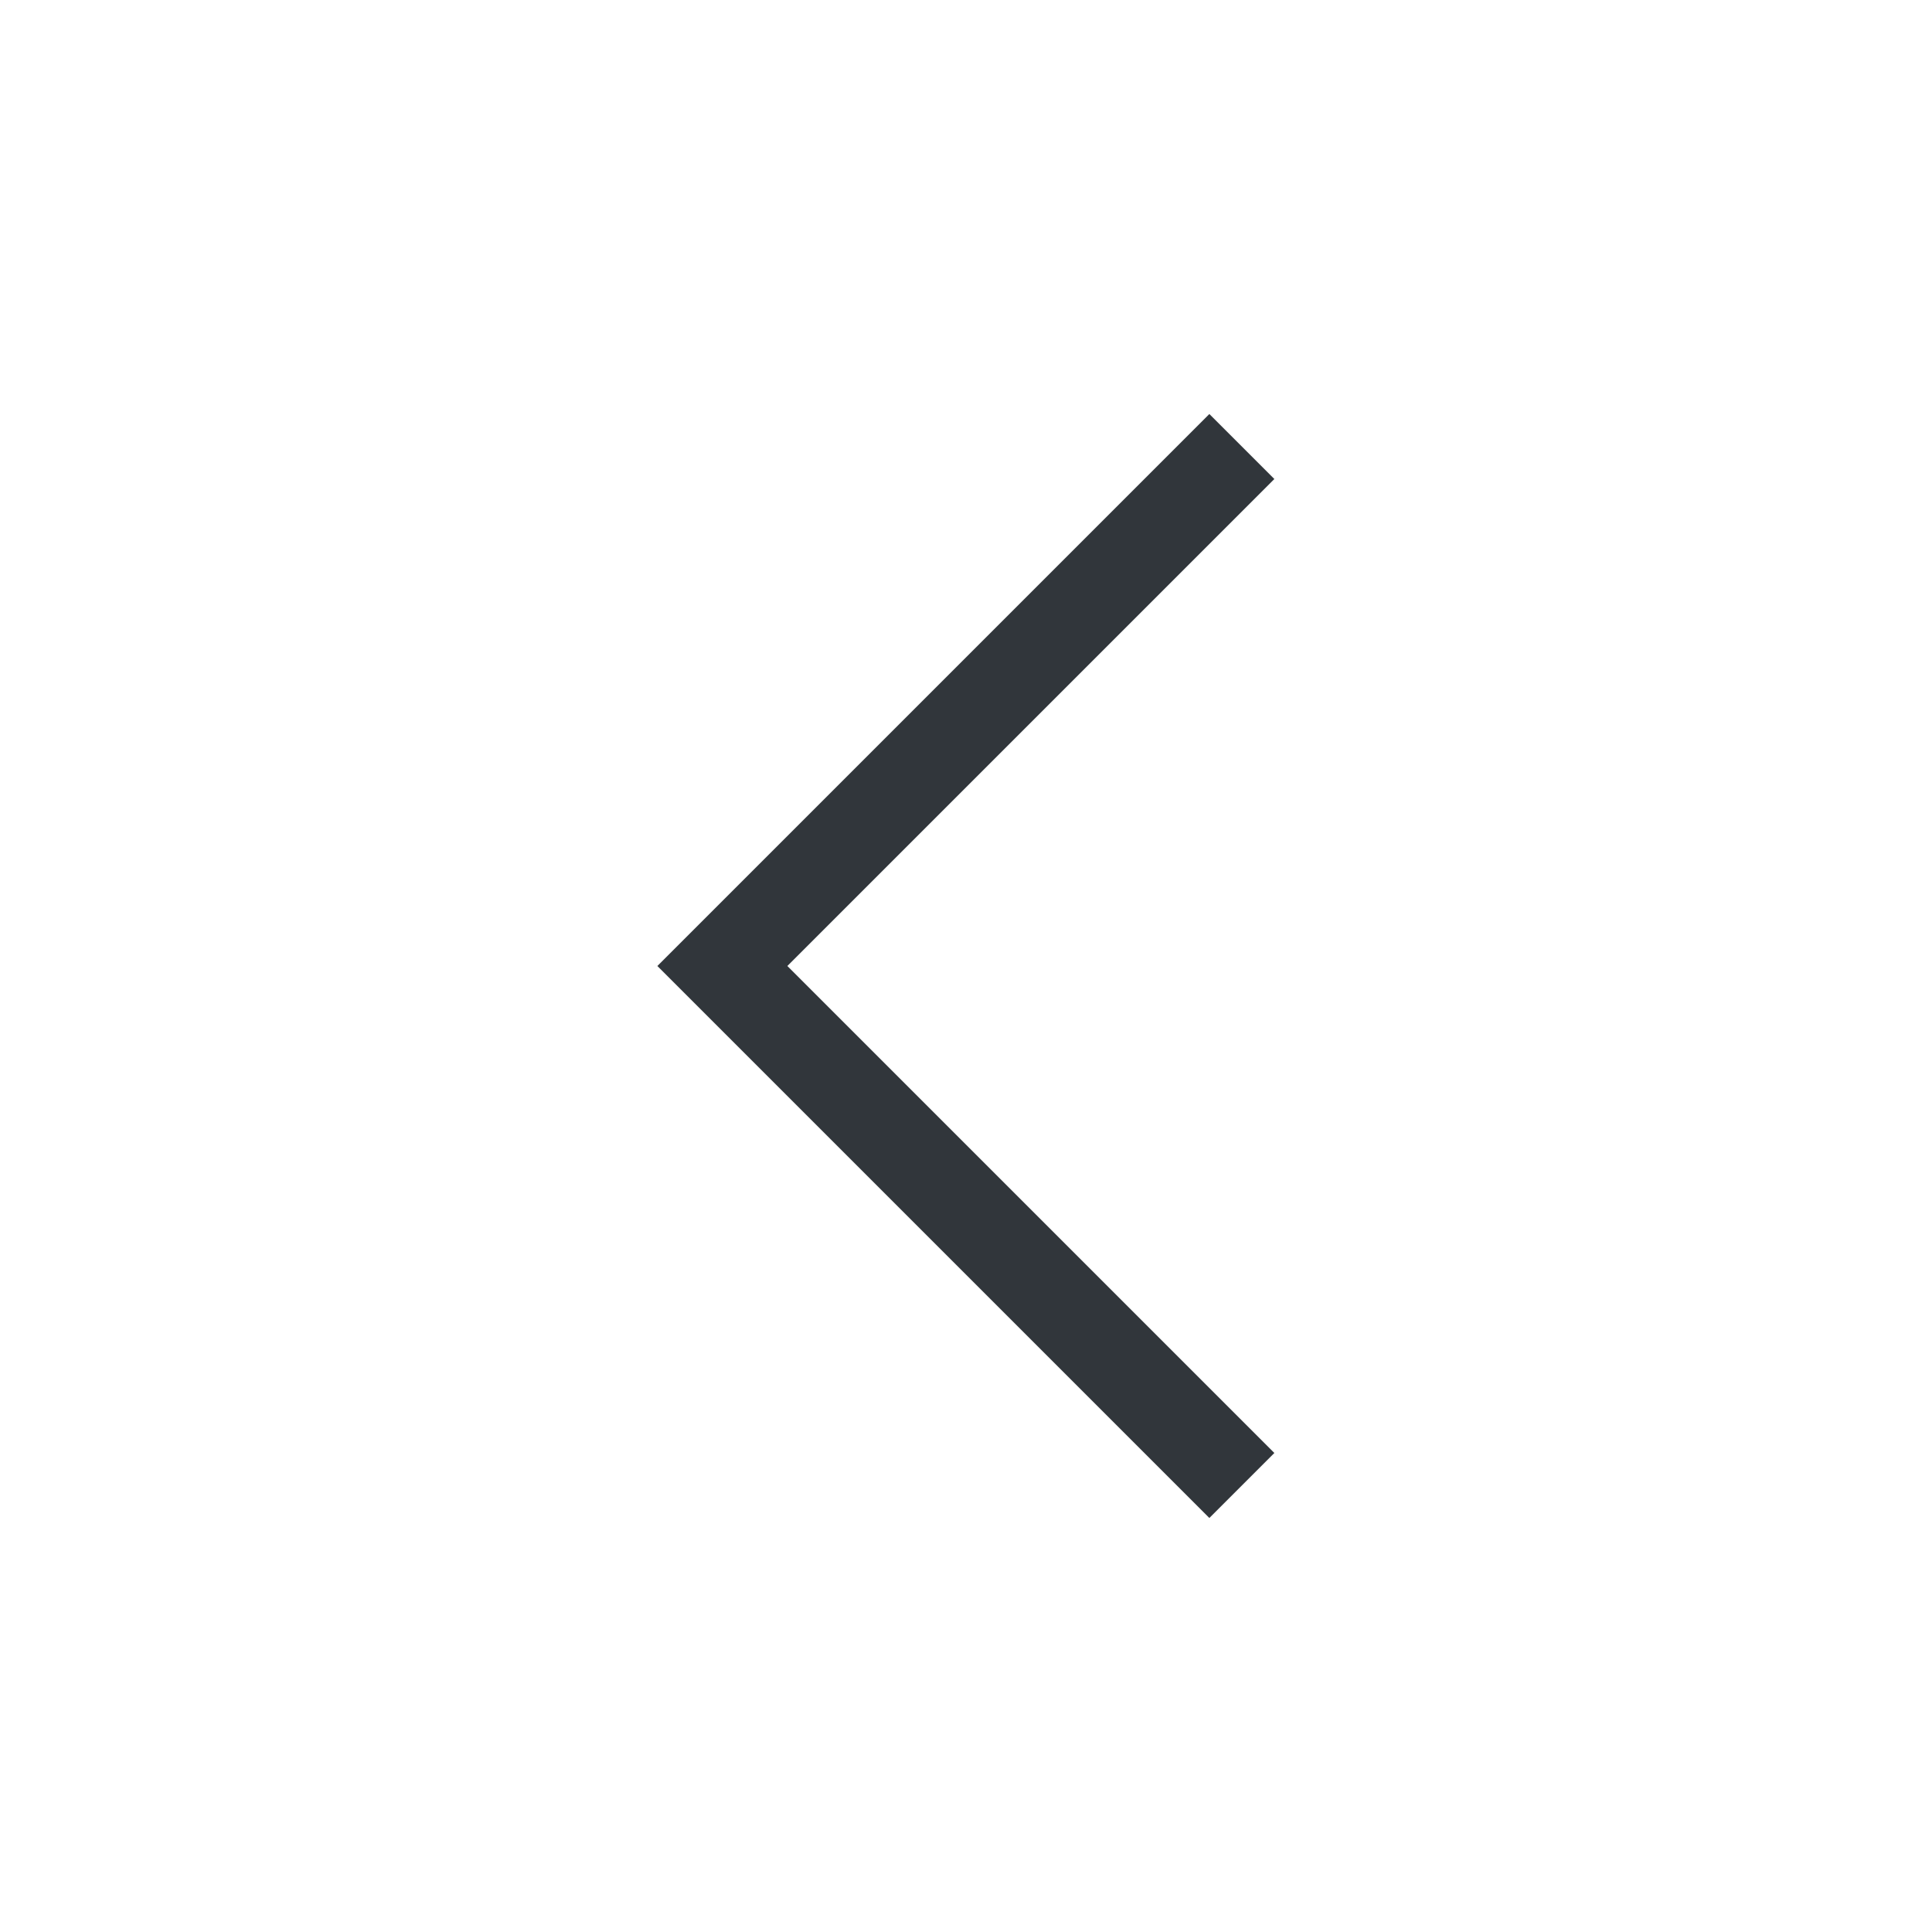
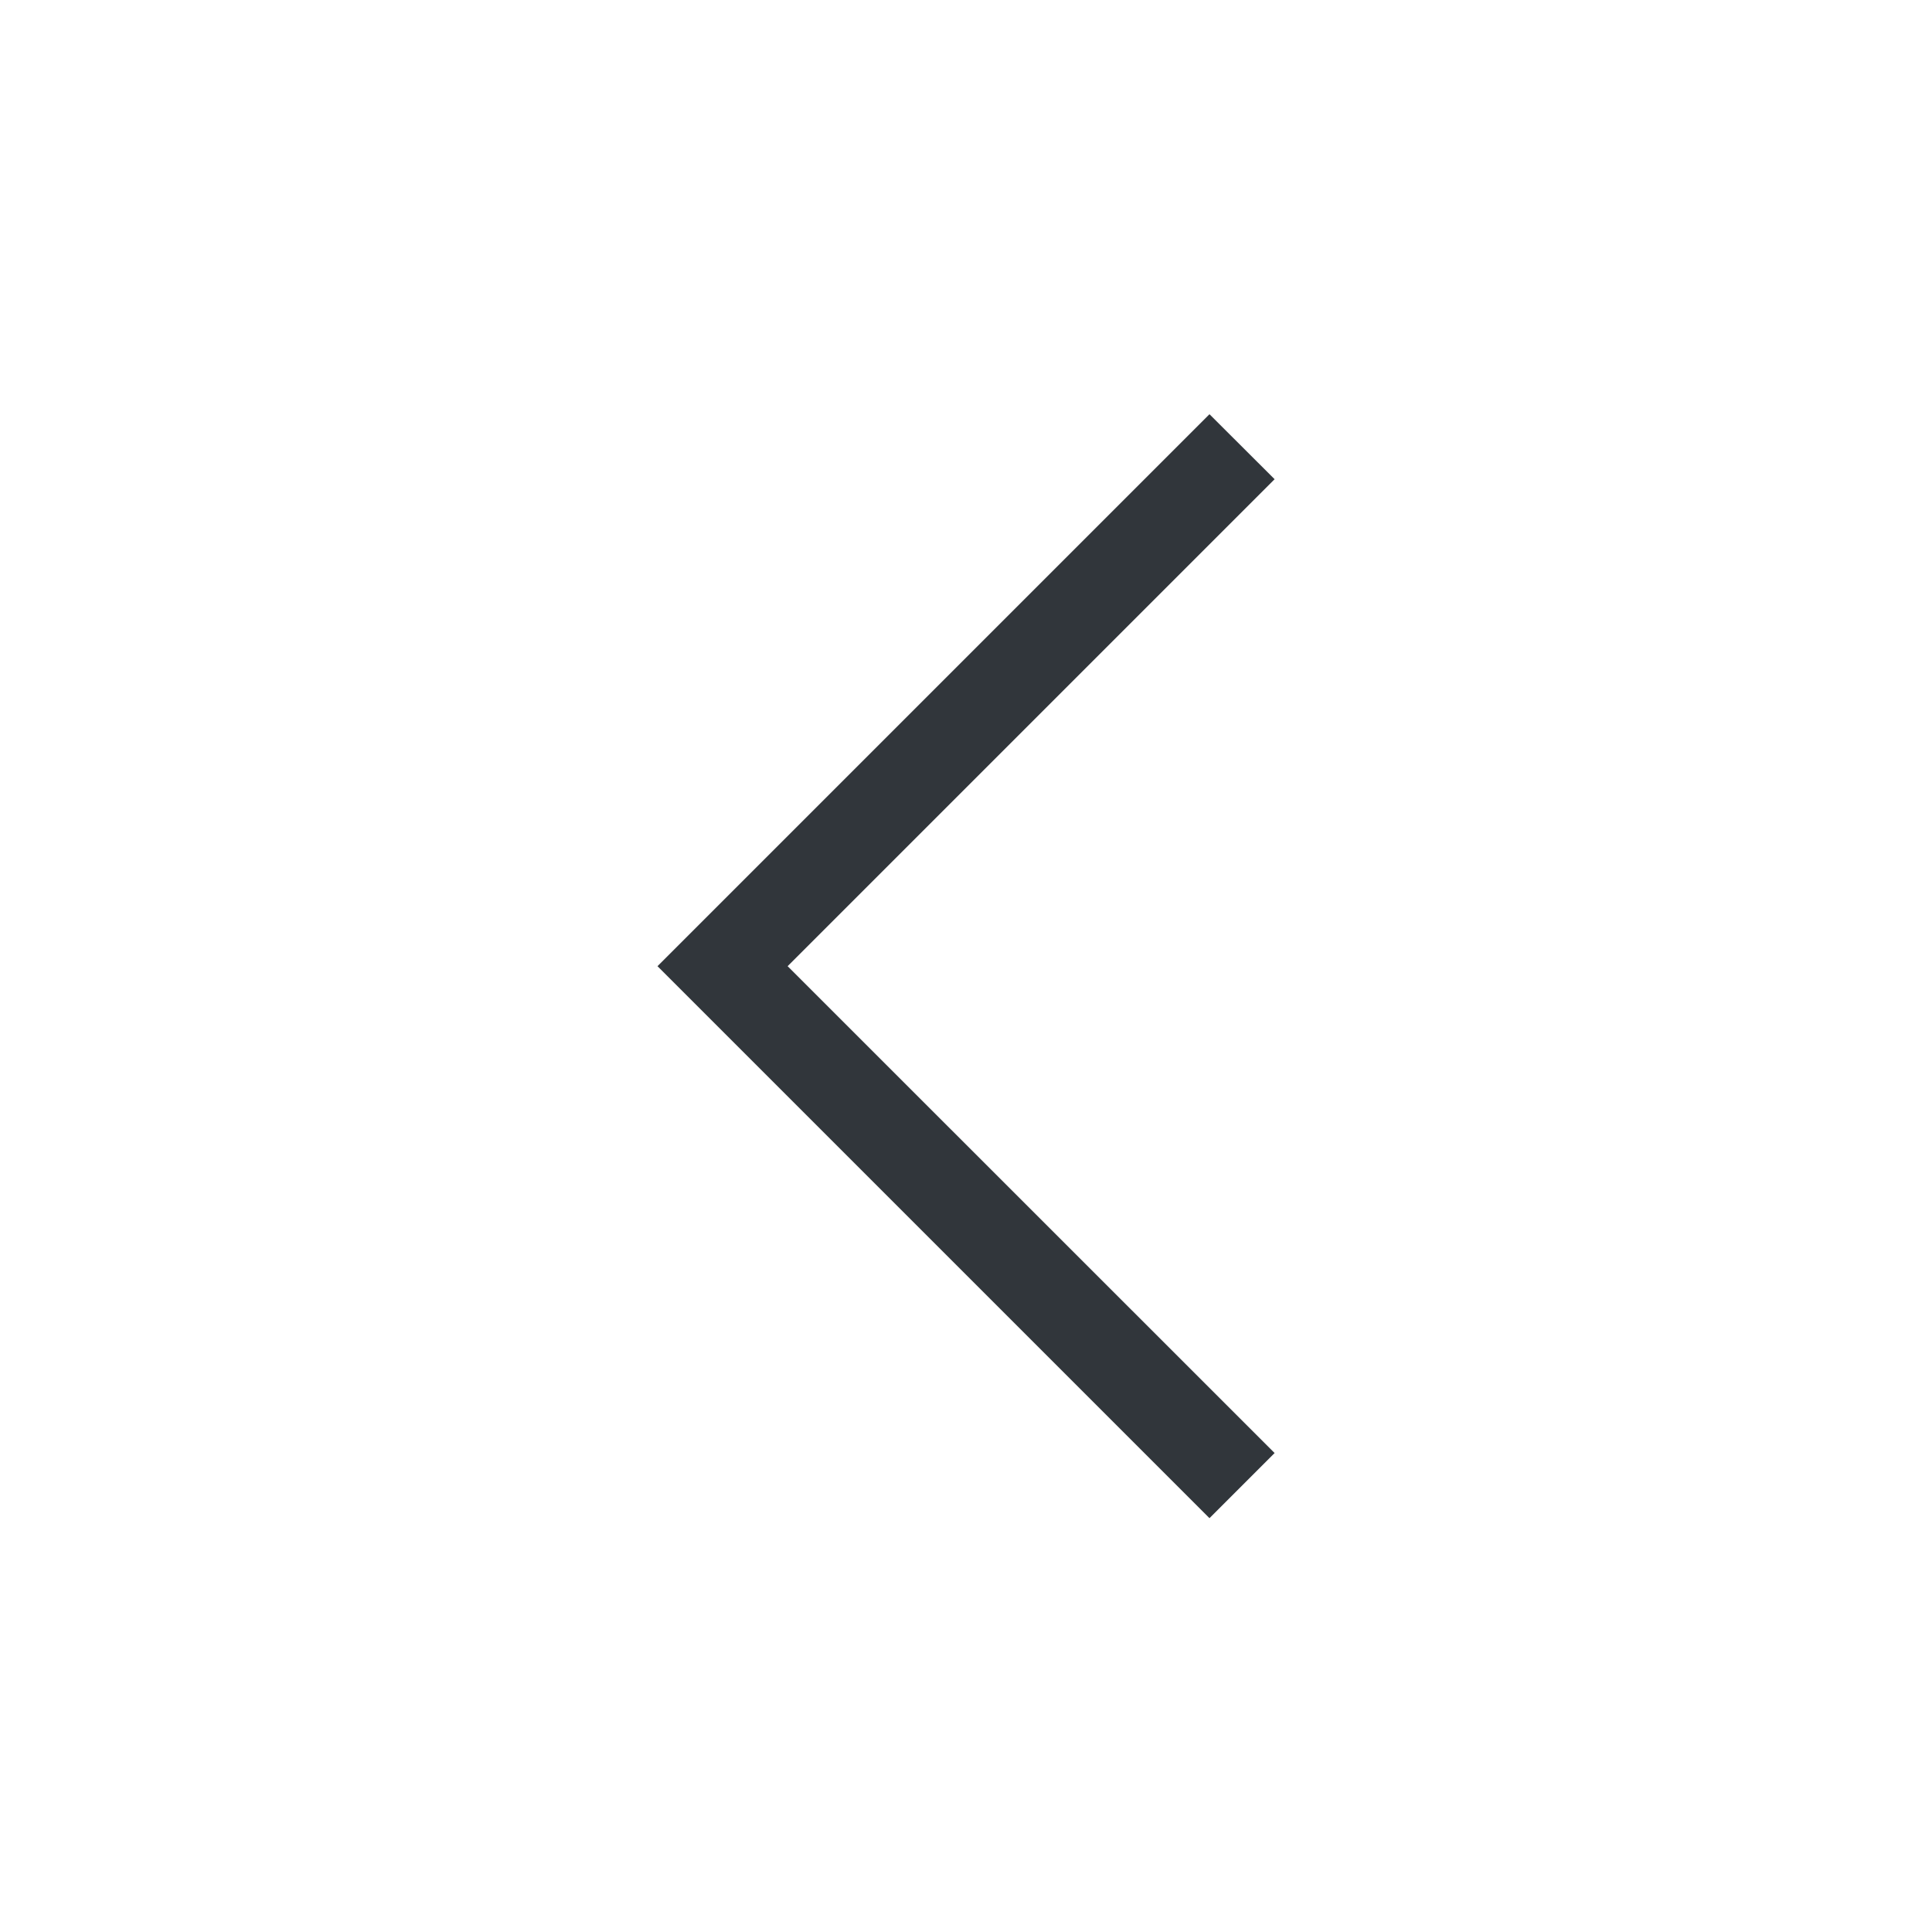
- <svg xmlns="http://www.w3.org/2000/svg" width="32" height="32" viewBox="0 0 8.467 8.467" version="1.1" id="svg5">
-   <defs id="defs2" />
-   <g id="layer1">
-     <g id="g1" transform="matrix(0.6047621,0,0,0.6047622,-7.040431,-167.2445)">
-       <g id="left-arrow" transform="rotate(90,26.14165,276.0458)">
-         <rect transform="rotate(-90)" y="26.642" x="-290.546" height="14" width="14" id="rect4241-6-7-6-2-9" style="fill:none;fill-opacity:1;stroke:none;stroke-width:0.037;stroke-linecap:square;stroke-linejoin:miter;stroke-miterlimit:4;stroke-dasharray:none;stroke-dashoffset:0;stroke-opacity:1" />
-         <path d="m 33.642,285.782 -4,-4 0.471,-0.471 3.529,3.529 3.529,-3.529 0.471,0.471 z" class="ColorScheme-Text" fill="currentColor" id="path3-2-5-2-7-3" style="color:#31363b;fill:currentColor;stroke-width:0.8;stop-color:#31363b" />
-       </g>
-     </g>
-   </g>
+ <svg xmlns="http://www.w3.org/2000/svg" width="32" height="32" viewBox="0 0 8.467 8.467">
+   <path d="M-290.546 26.642h14v14h-14z" style="fill:none;fill-opacity:1;stroke:none;stroke-width:.037;stroke-linecap:square;stroke-linejoin:miter;stroke-miterlimit:4;stroke-dasharray:none;stroke-dashoffset:0;stroke-opacity:1" transform="translate(175.711 -16.112)scale(.60476)" />
+   <path fill="currentColor" d="m33.642 285.782-4-4 .471-.472 3.529 3.529 3.528-3.529.472.472z" class="ColorScheme-Text" style="color:#31363b;fill:currentColor;stroke-width:.8;stop-color:#31363b" transform="rotate(90 95.911 79.8)scale(.60476)" />
</svg>
